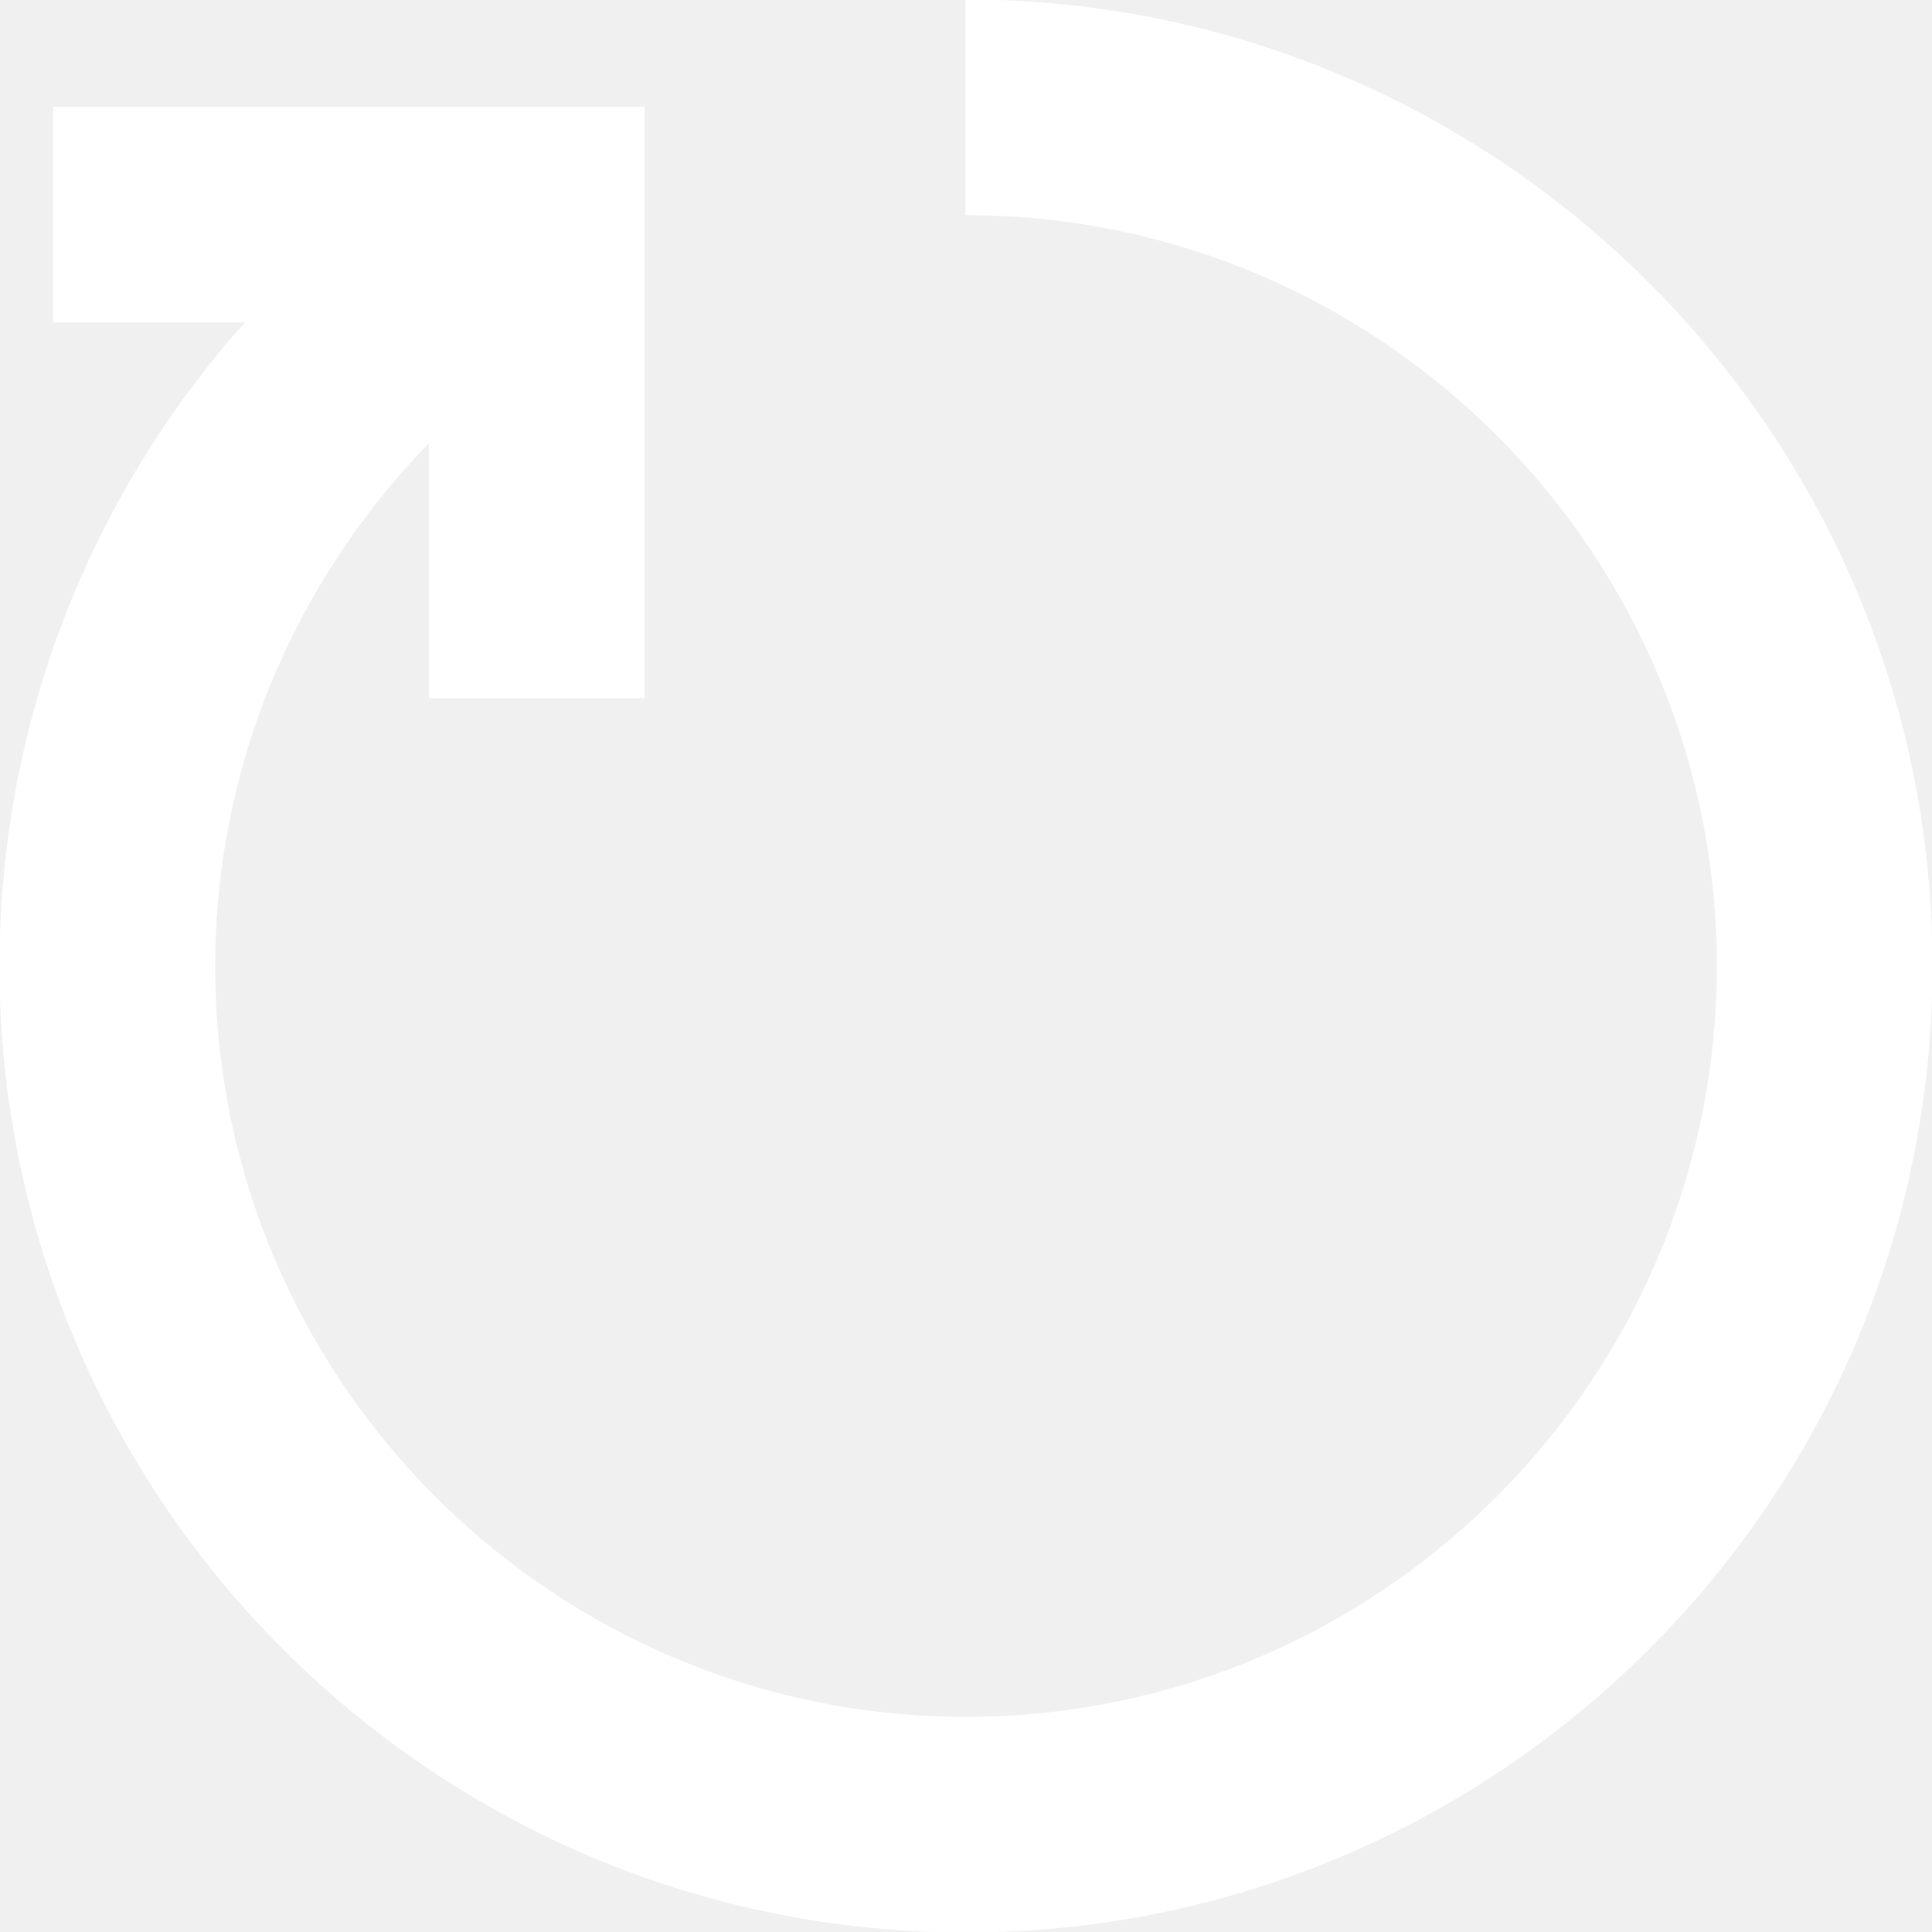
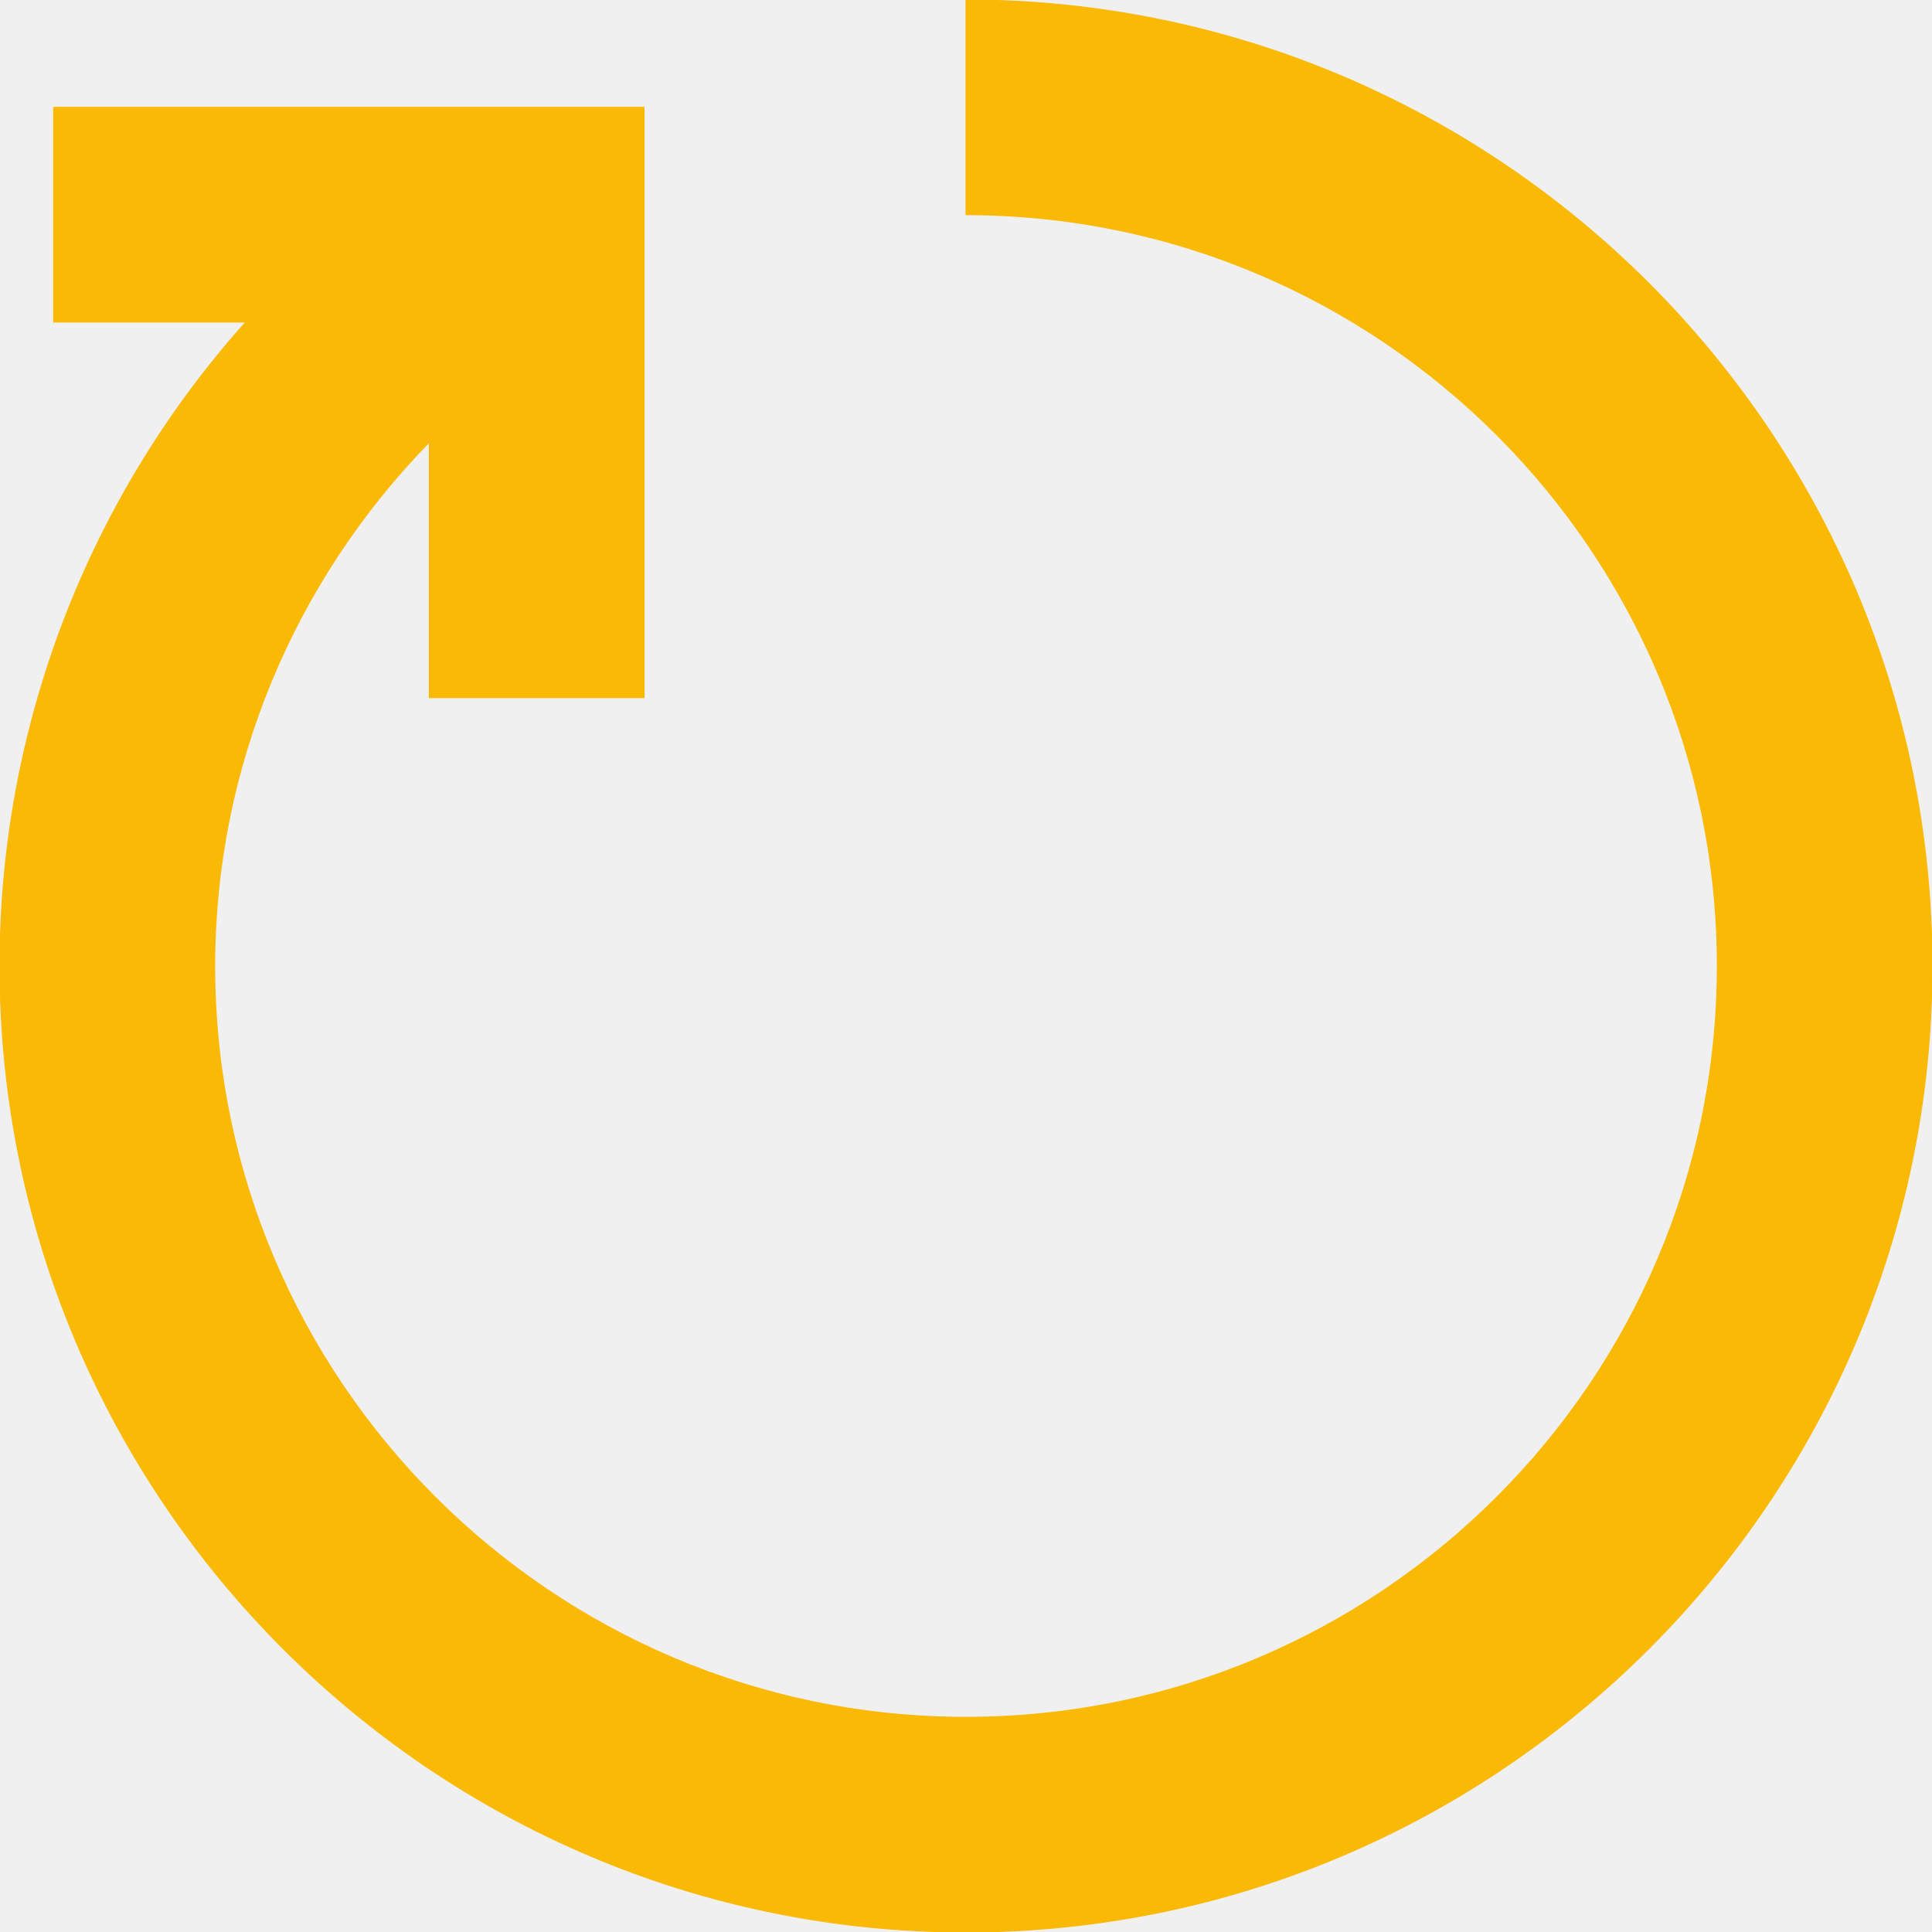
- <svg xmlns="http://www.w3.org/2000/svg" fill="#FFF" width="800px" height="800px" viewBox="0 0 1920 1920" stroke="#FFF">
+ <svg xmlns="http://www.w3.org/2000/svg" fill="#f9b905" width="800px" height="800px" viewBox="0 0 1920 1920" stroke="#f9b905" data-originalfillcolor="#ffffff" data-originalstrokecolor="#ffffff" transform="rotate(0) scale(1, 1)">
  <g id="SVGRepo_bgCarrier" stroke-width="0" />
  <g id="SVGRepo_tracerCarrier" stroke-linecap="round" stroke-linejoin="round" />
  <g id="SVGRepo_iconCarrier">
    <path d="M960 0v213.333c411.627 0 746.667 334.934 746.667 746.667S1371.627 1706.667 960 1706.667 213.333 1371.733 213.333 960c0-197.013 78.4-382.507 213.334-520.747v254.08H640V106.667H53.333V320h191.04C88.64 494.08 0 720.96 0 960c0 529.28 430.613 960 960 960s960-430.72 960-960S1489.387 0 960 0" fill-rule="evenodd" />
  </g>
</svg>
